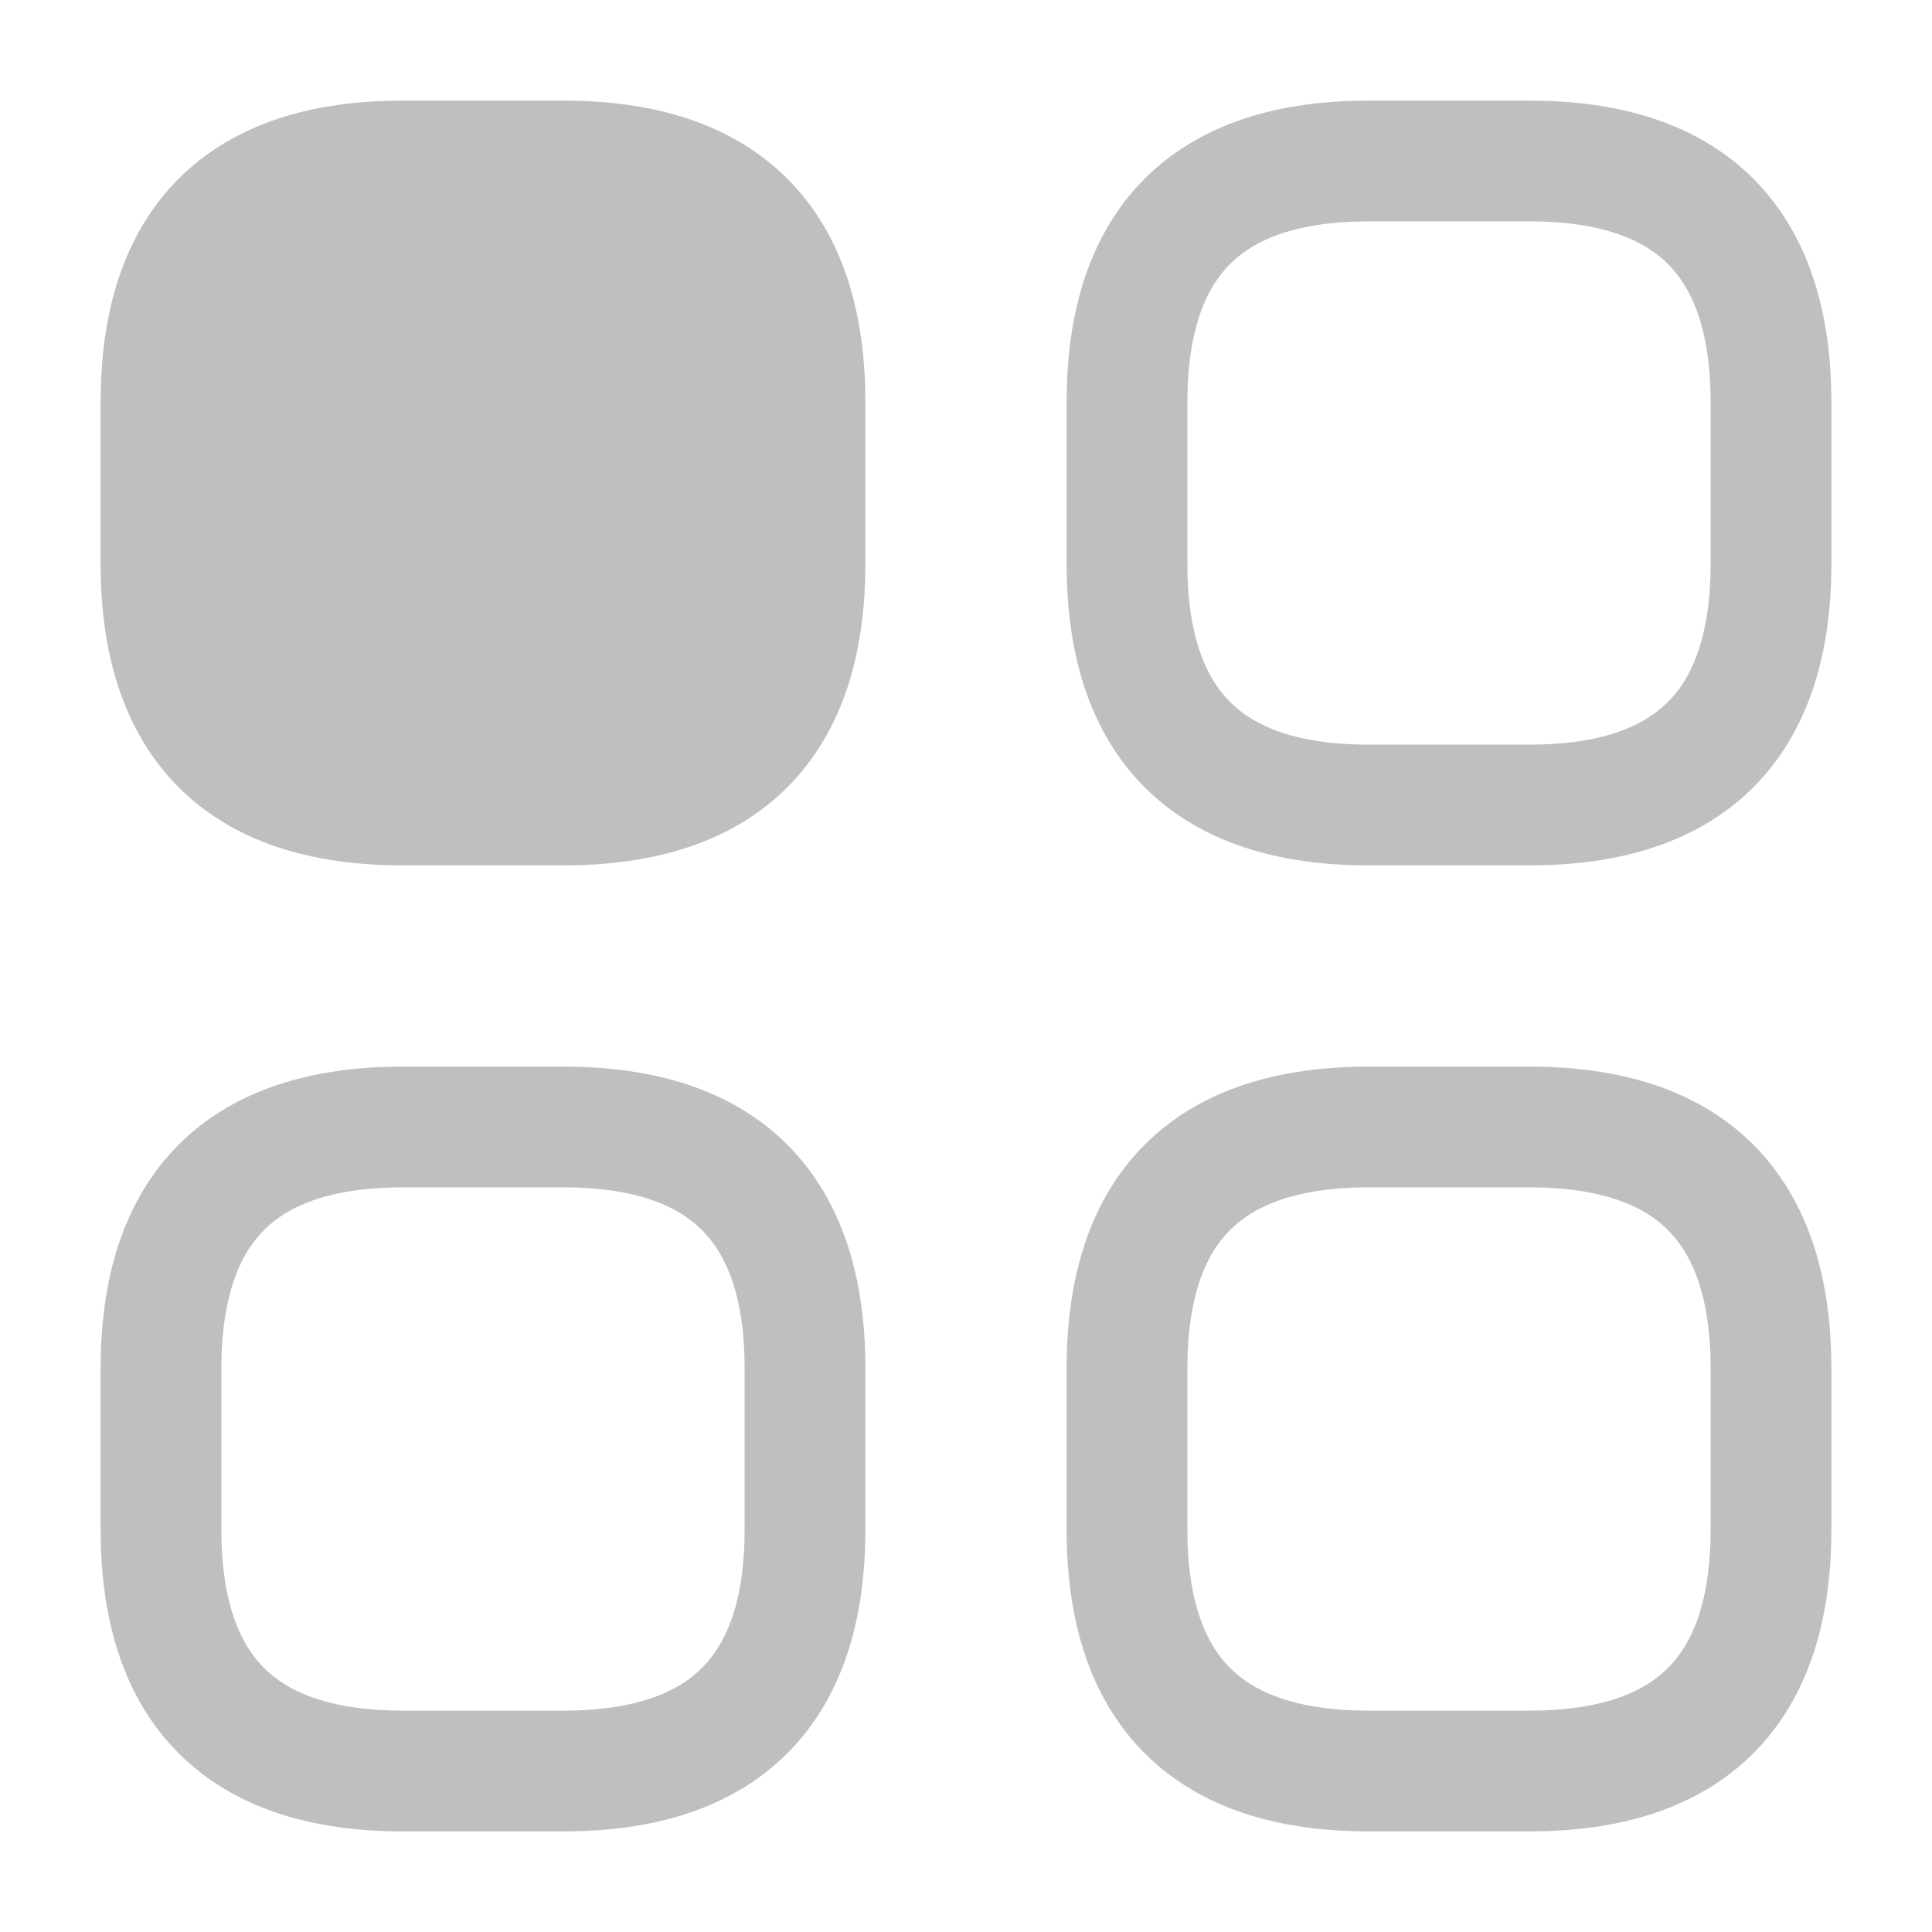
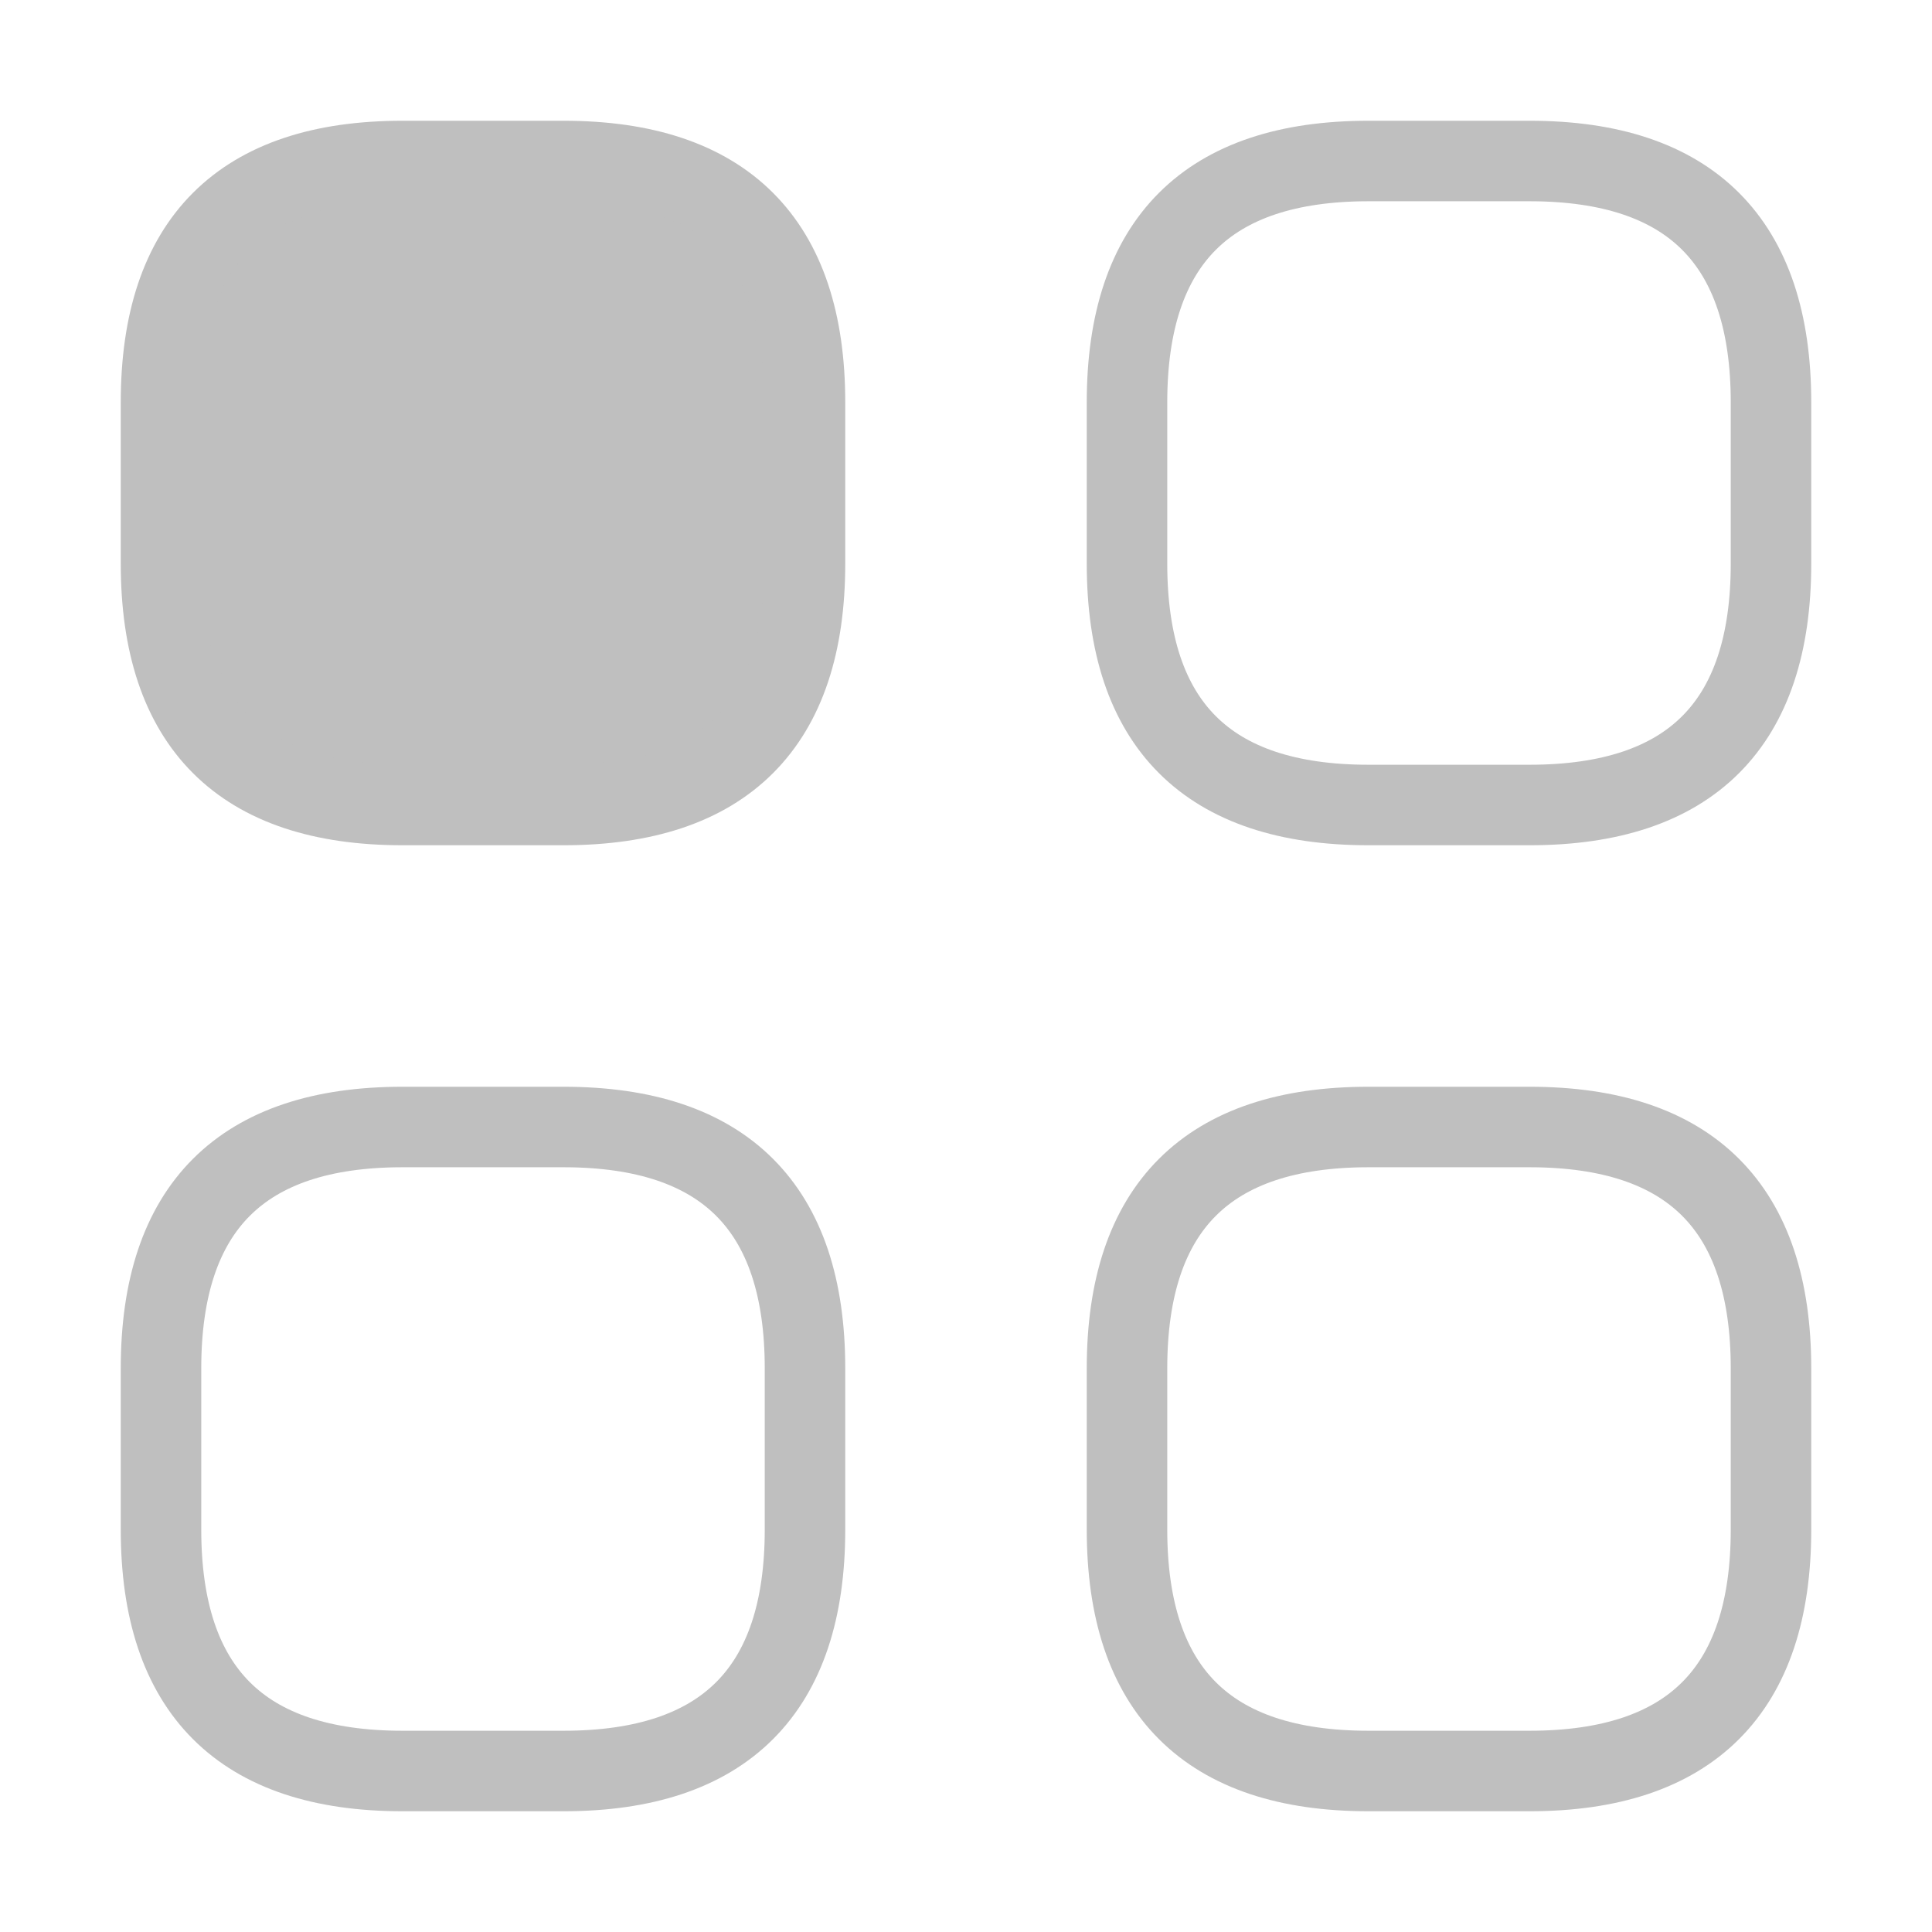
<svg xmlns="http://www.w3.org/2000/svg" width="24" height="24" viewBox="0 0 24 24" fill="none">
-   <path d="M5 10H7C9 10 10 9 10 7V5C10 3 9 2 7 2H5C3 2 2 3 2 5V7C2 9 3 10 5 10Z" fill="#BFBFBF" stroke="#BFBFBF" stroke-width="1.5" stroke-miterlimit="10" stroke-linecap="round" stroke-linejoin="round" />
-   <path d="M17 10H19C21 10 22 9 22 7V5C22 3 21 2 19 2H17C15 2 14 3 14 5V7C14 9 15 10 17 10Z" stroke="#BFBFBF" stroke-width="1.5" stroke-miterlimit="10" stroke-linecap="round" stroke-linejoin="round" />
-   <path d="M17 22H19C21 22 22 21 22 19V17C22 15 21 14 19 14H17C15 14 14 15 14 17V19C14 21 15 22 17 22Z" stroke="#BFBFBF" stroke-width="1.5" stroke-miterlimit="10" stroke-linecap="round" stroke-linejoin="round" />
-   <path d="M5 22H7C9 22 10 21 10 19V17C10 15 9 14 7 14H5C3 14 2 15 2 17V19C2 21 3 22 5 22Z" stroke="#BFBFBF" stroke-width="1.5" stroke-miterlimit="10" stroke-linecap="round" stroke-linejoin="round" />
+   <path d="M5 10H7C9 10 10 9 10 7V5C10 3 9 2 7 2H5C3 2 2 3 2 5V7C2 9 3 10 5 10Z" fill="#BFBFBF" stroke="#BFBFBF" strokeWidth="1.5" strokeMiterlimit="10" strokeLinecap="round" strokeLinejoin="round" />
+   <path d="M17 10H19C21 10 22 9 22 7V5C22 3 21 2 19 2H17C15 2 14 3 14 5V7C14 9 15 10 17 10Z" stroke="#BFBFBF" strokeWidth="1.5" strokeMiterlimit="10" strokeLinecap="round" strokeLinejoin="round" />
+   <path d="M17 22H19C21 22 22 21 22 19V17C22 15 21 14 19 14H17C15 14 14 15 14 17V19C14 21 15 22 17 22Z" stroke="#BFBFBF" strokeWidth="1.5" strokeMiterlimit="10" strokeLinecap="round" strokeLinejoin="round" />
+   <path d="M5 22H7C9 22 10 21 10 19V17C10 15 9 14 7 14H5C3 14 2 15 2 17V19C2 21 3 22 5 22Z" stroke="#BFBFBF" strokeWidth="1.5" strokeMiterlimit="10" strokeLinecap="round" strokeLinejoin="round" />
</svg>
